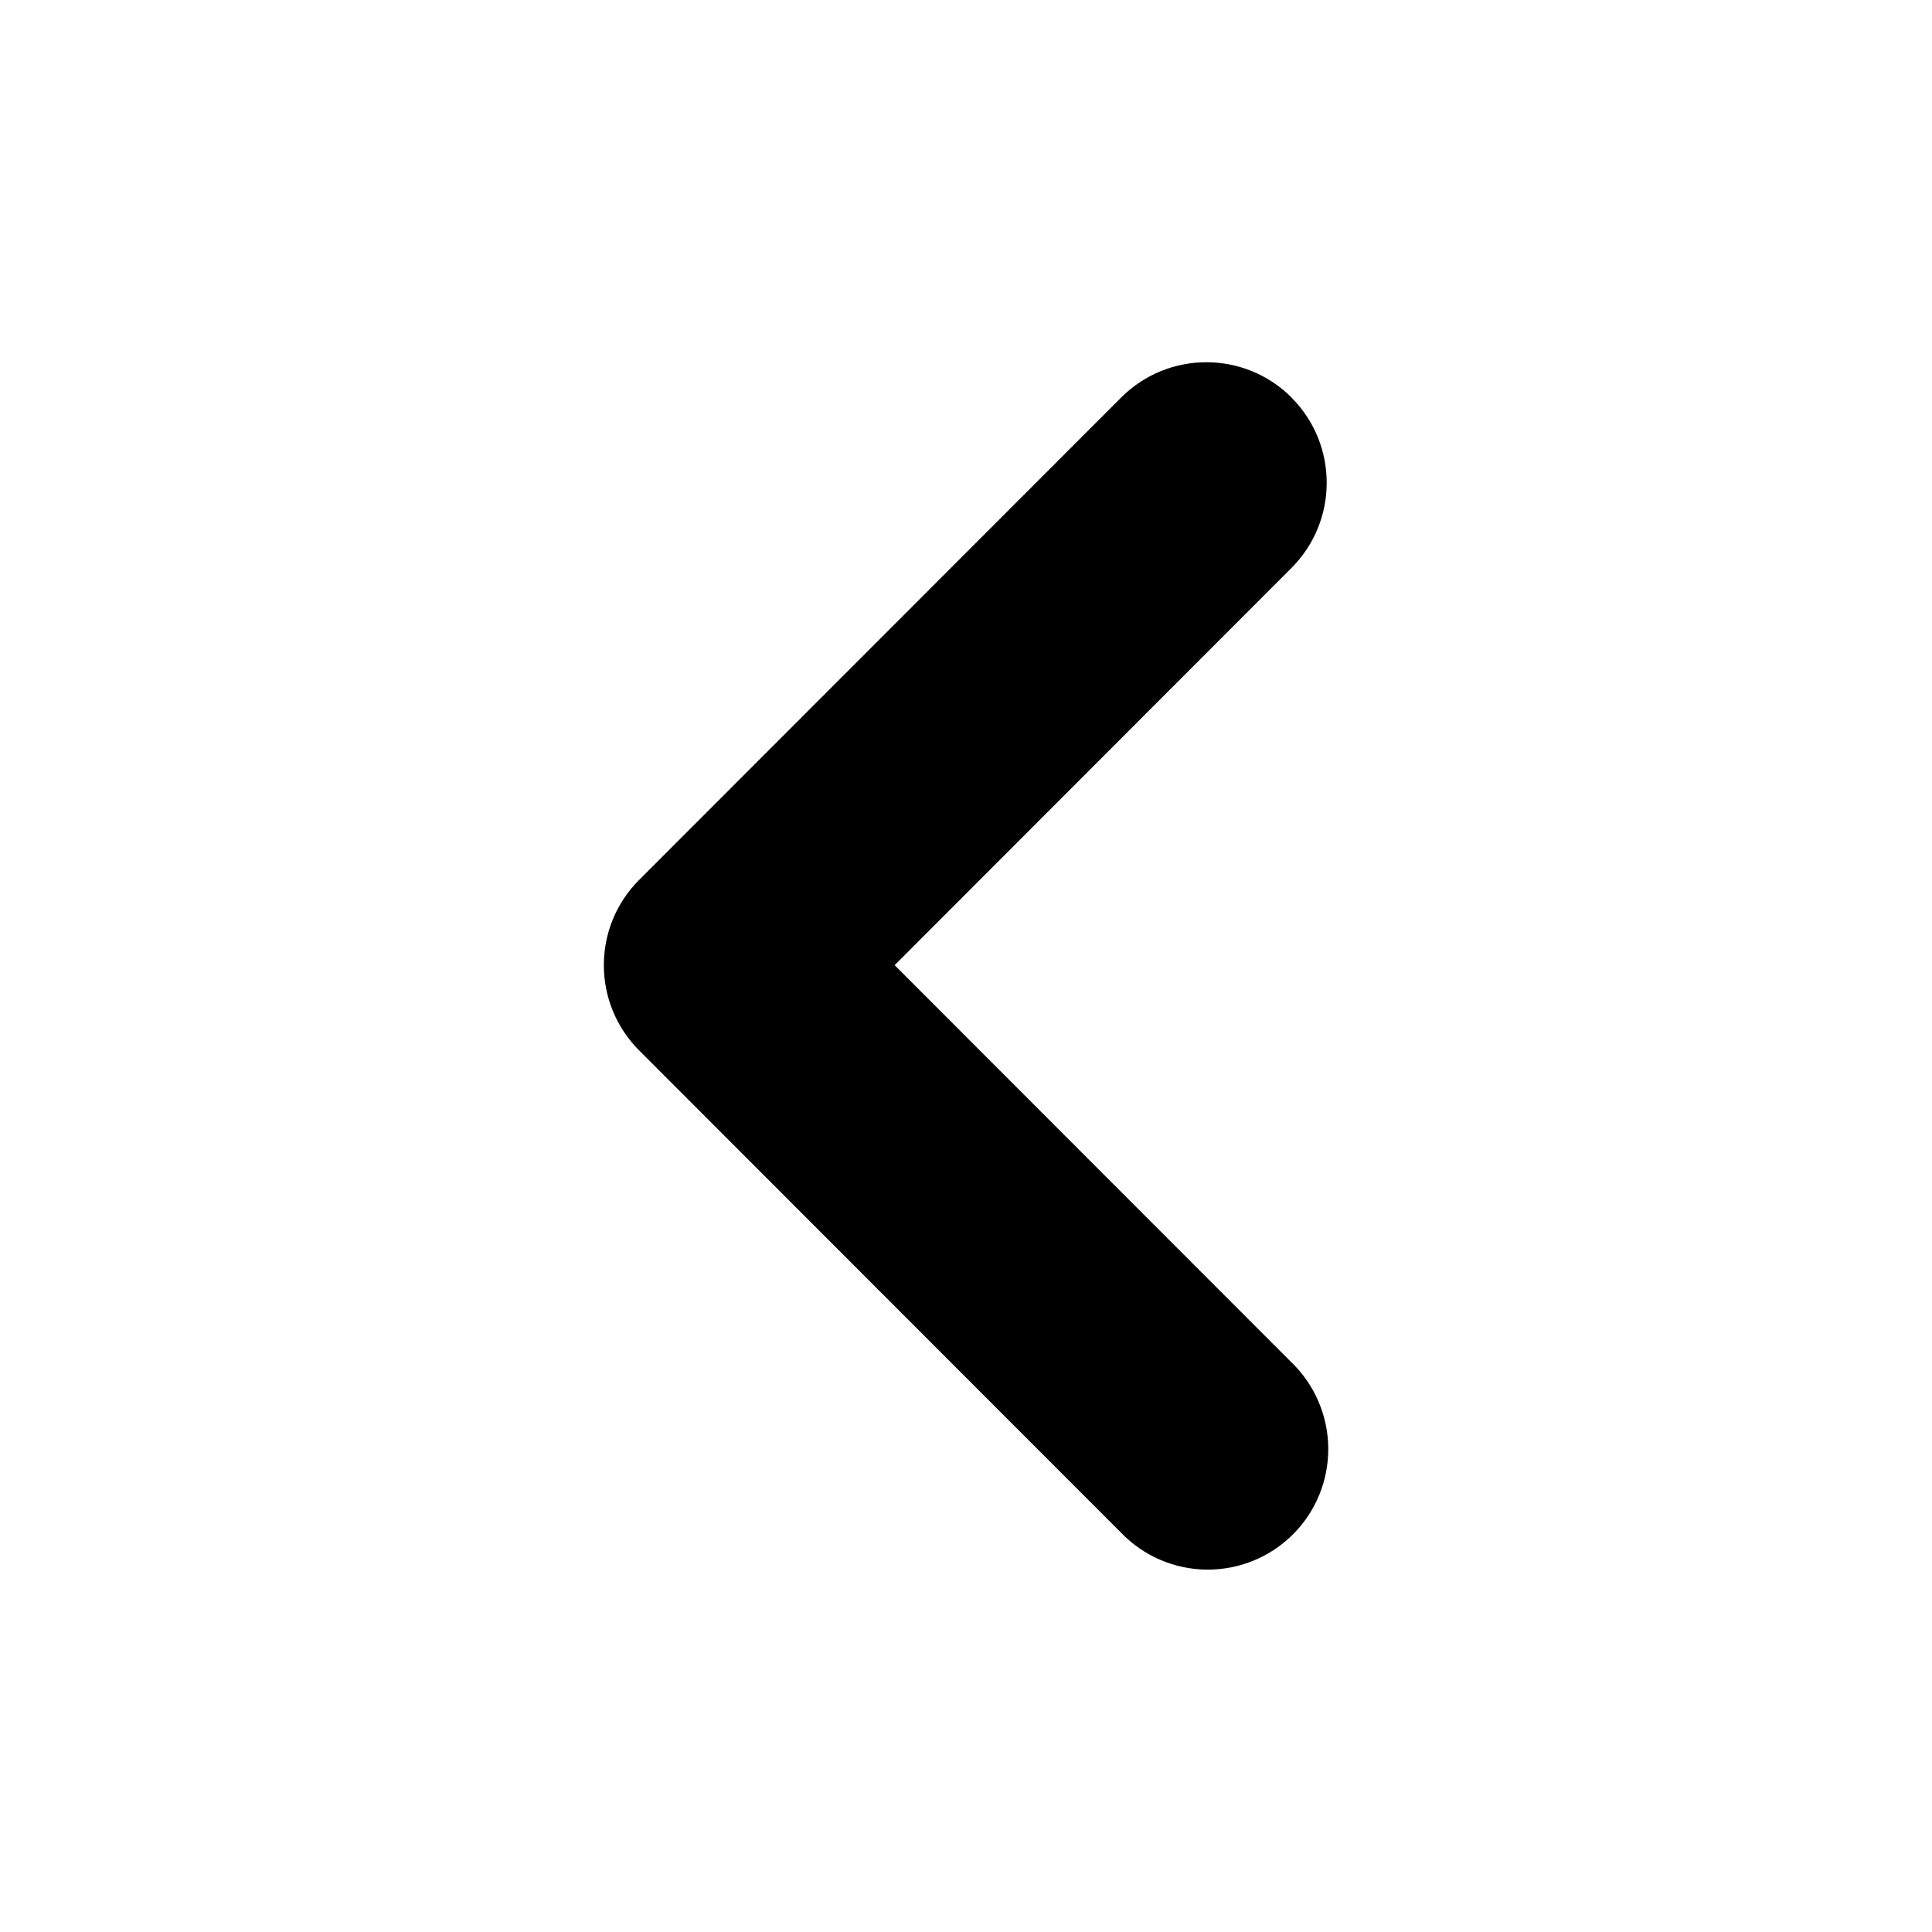
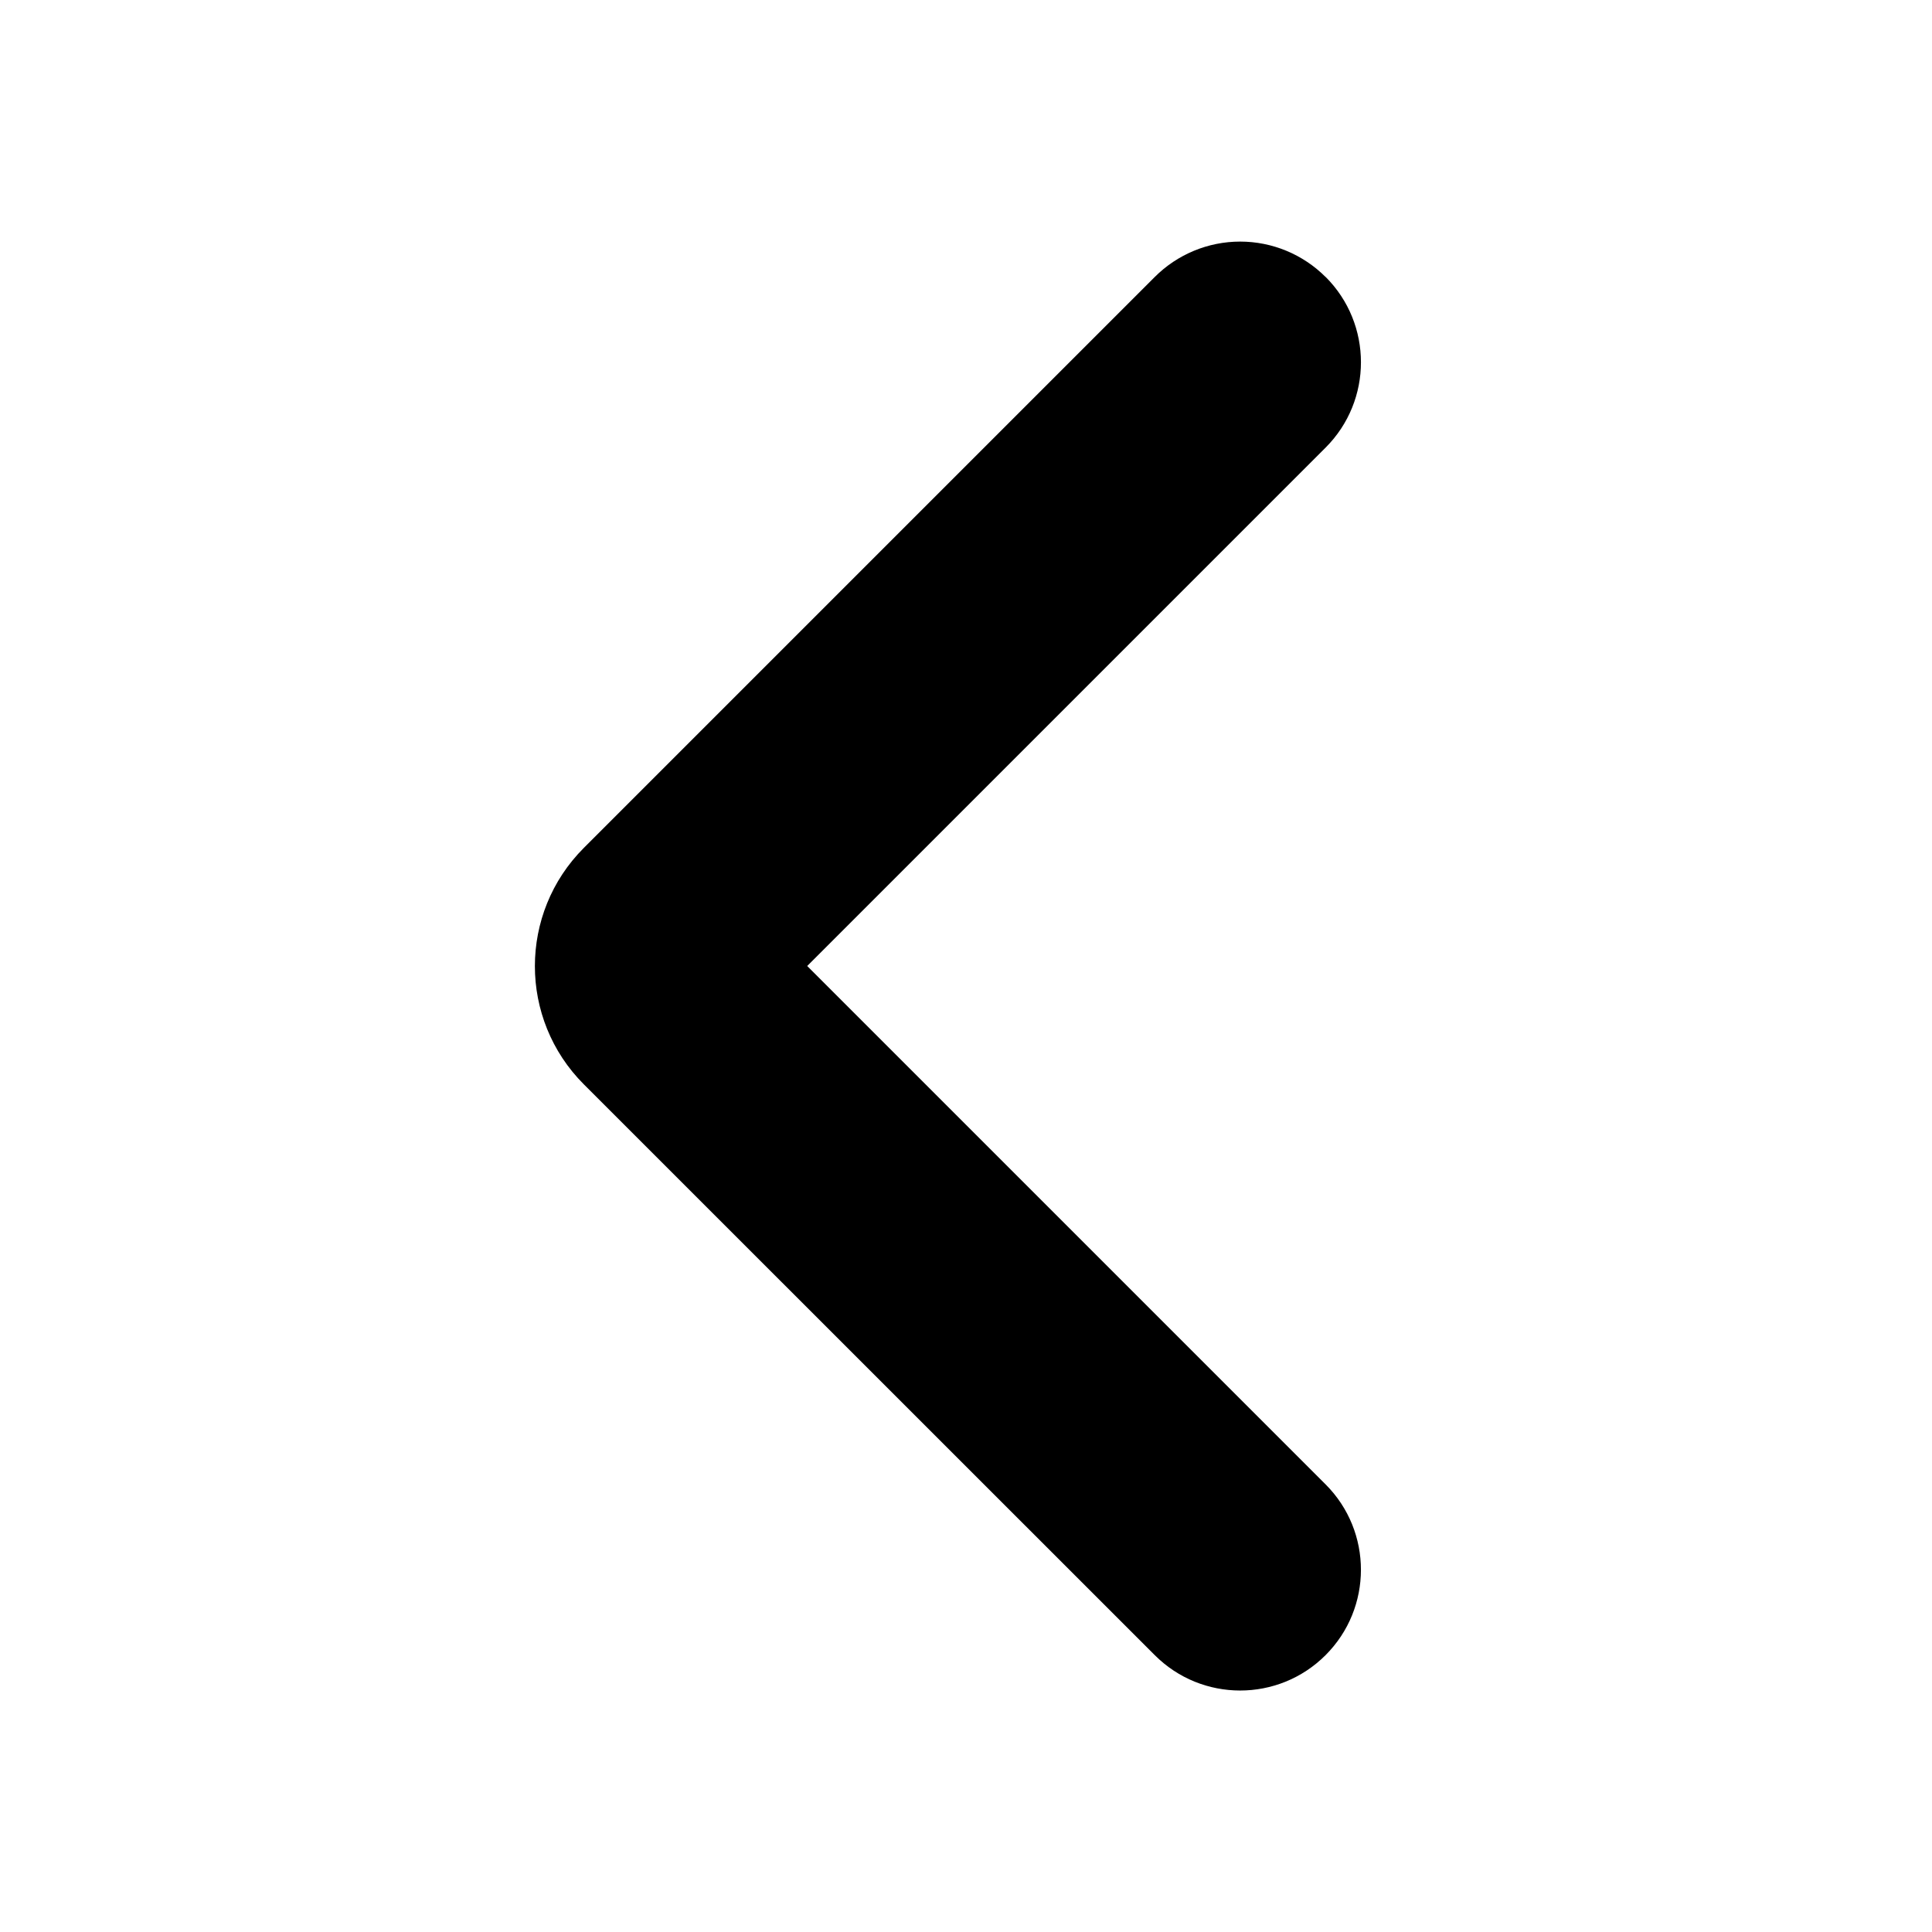
- <svg xmlns="http://www.w3.org/2000/svg" viewBox="0 0 16 16" fill="none">
-   <path fill-rule="evenodd" clip-rule="evenodd" d="M10.695 3.292a.999.999 0 0 1 0 1.412l-3.286 3.289 3.286 3.289a.998.998 0 0 1 .305.71.998.998 0 0 1-.292.715.999.999 0 0 1-.714.292.997.997 0 0 1-.709-.305l-3.992-3.995a.999.999 0 0 1 0-1.412l3.992-3.995a.998.998 0 0 1 1.411 0Z" fill="currentColor" />
+ <svg xmlns="http://www.w3.org/2000/svg" fill="none" viewBox="0 0 16 16">
+   <path fill="currentColor" fill-rule="evenodd" d="M10.978 2.293a1 1 0 0 1 0 1.414L6.685 8l4.293 4.293a1 1 0 0 1-1.415 1.414L4.835 8.98a1.385 1.385 0 0 1 0-1.958l4.728-4.728a1 1 0 0 1 1.415 0Z" clip-rule="evenodd" />
</svg>
